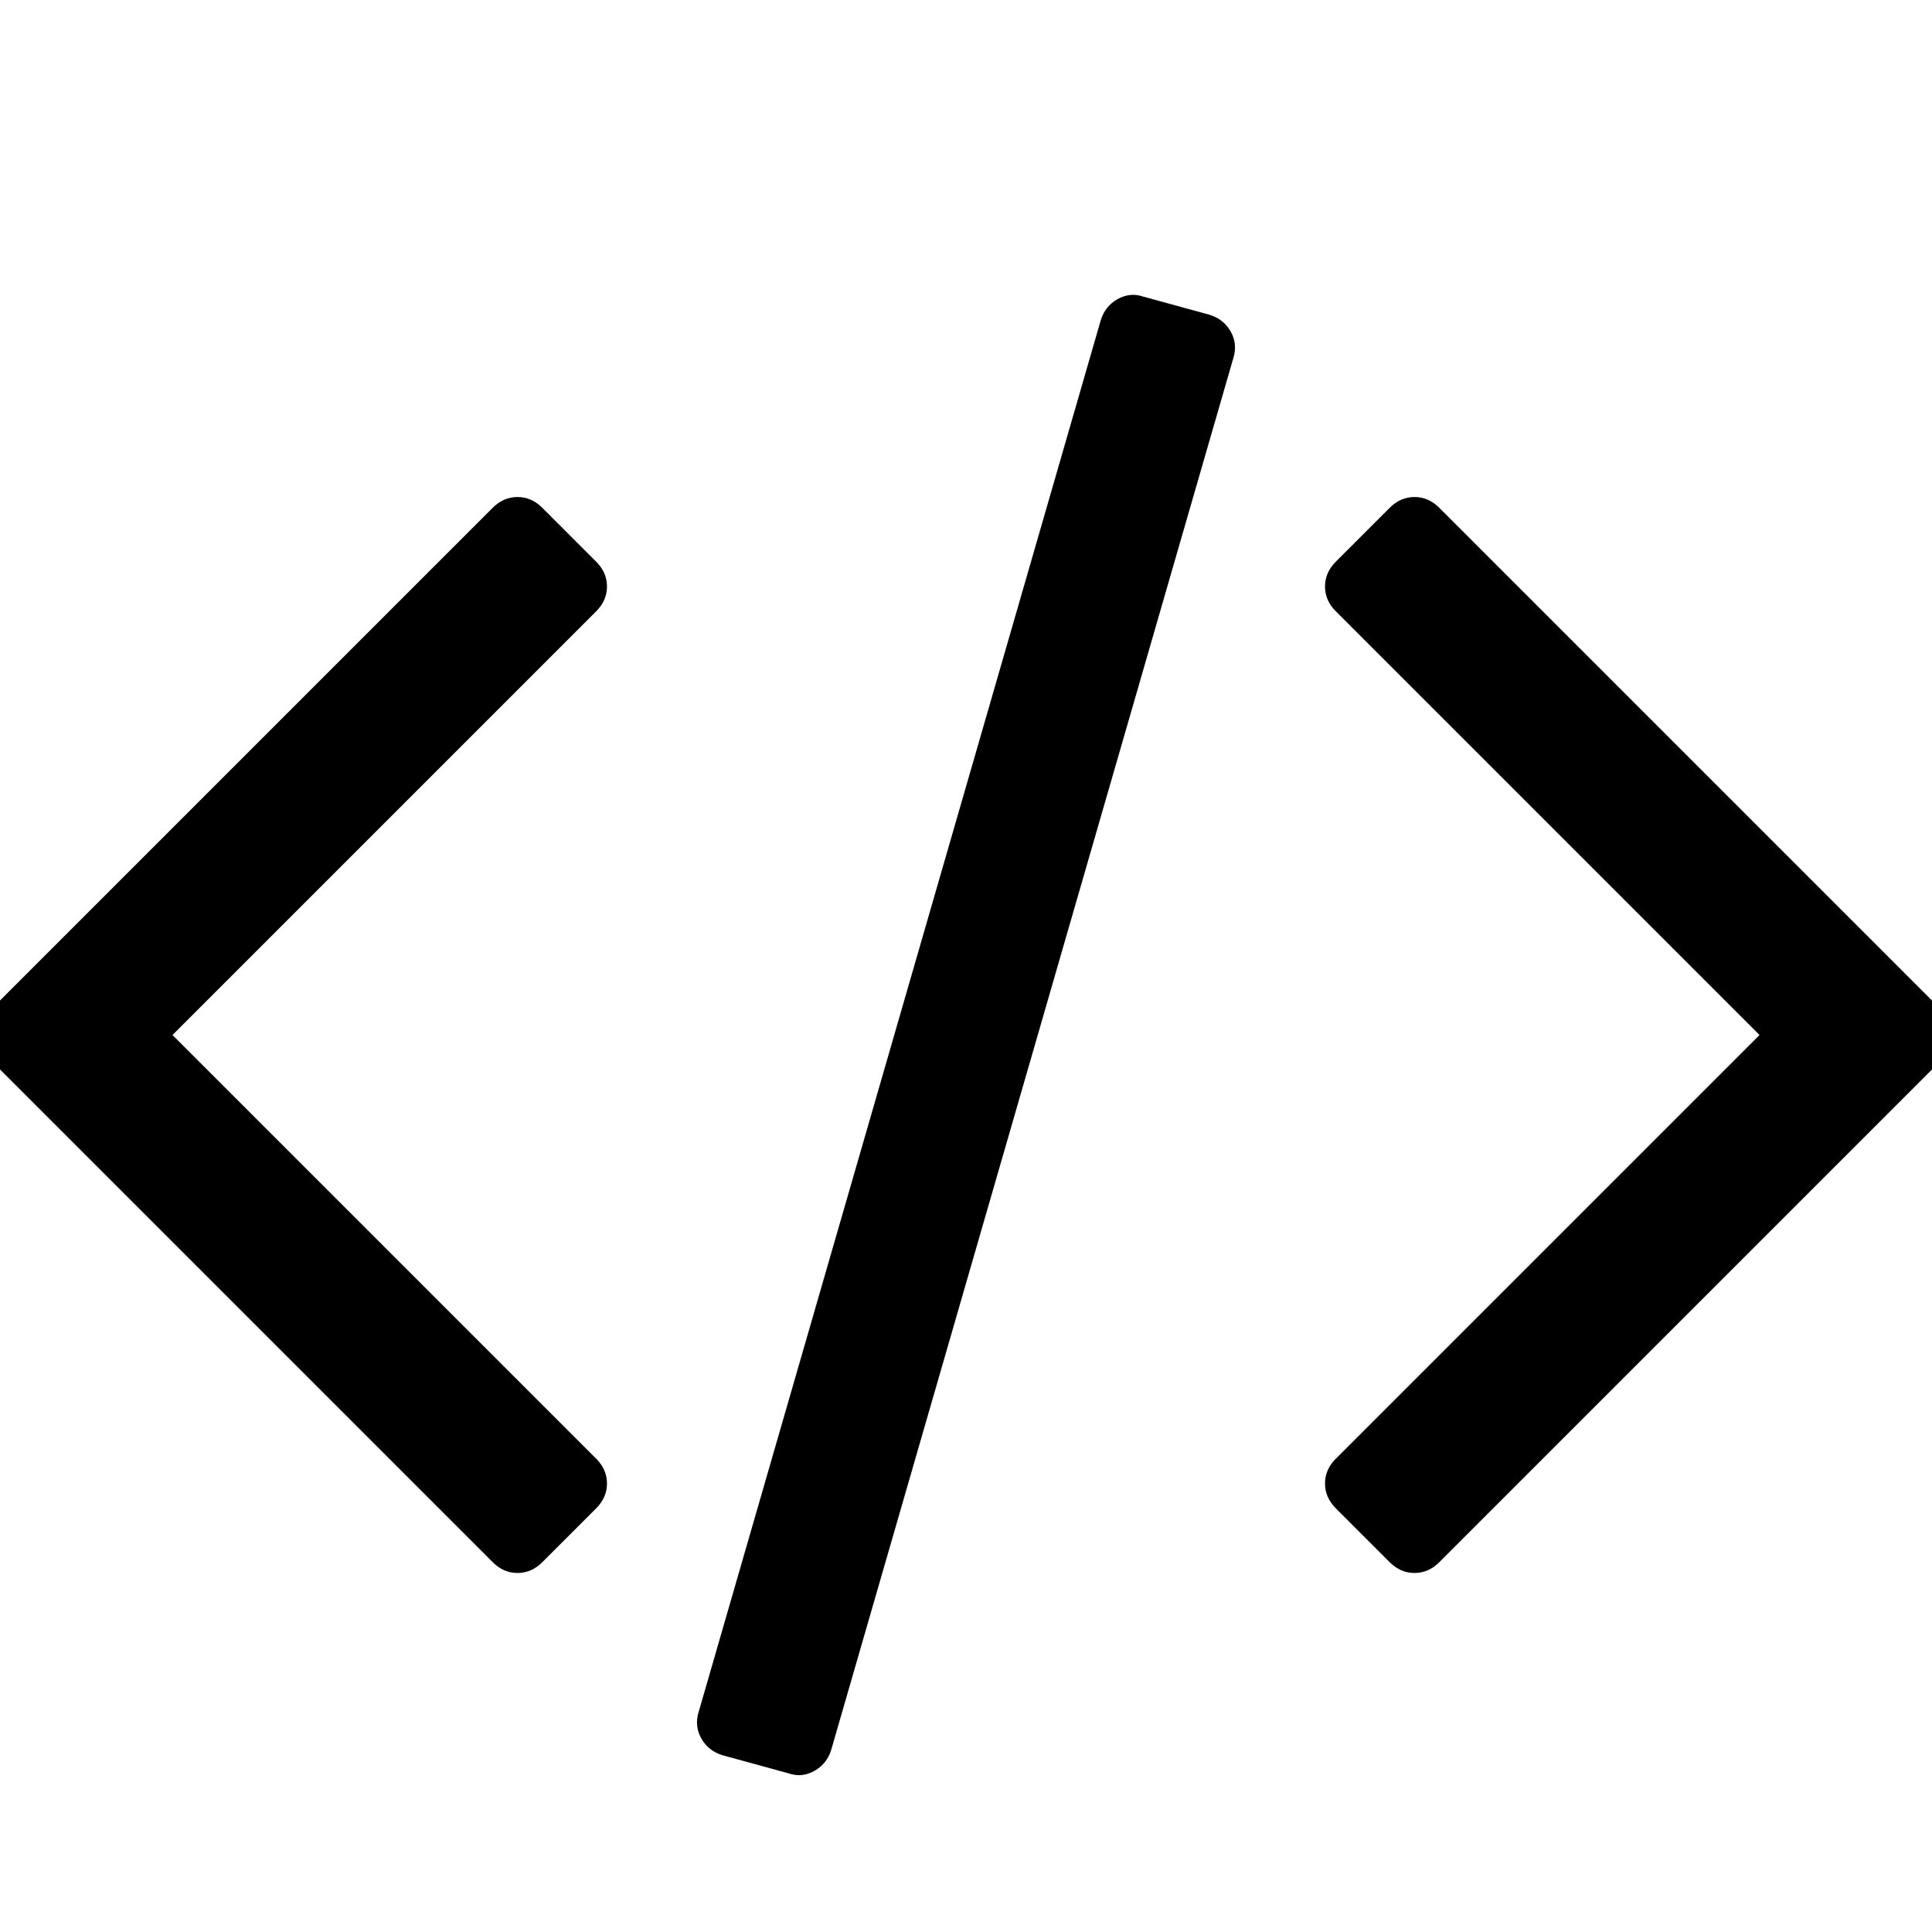
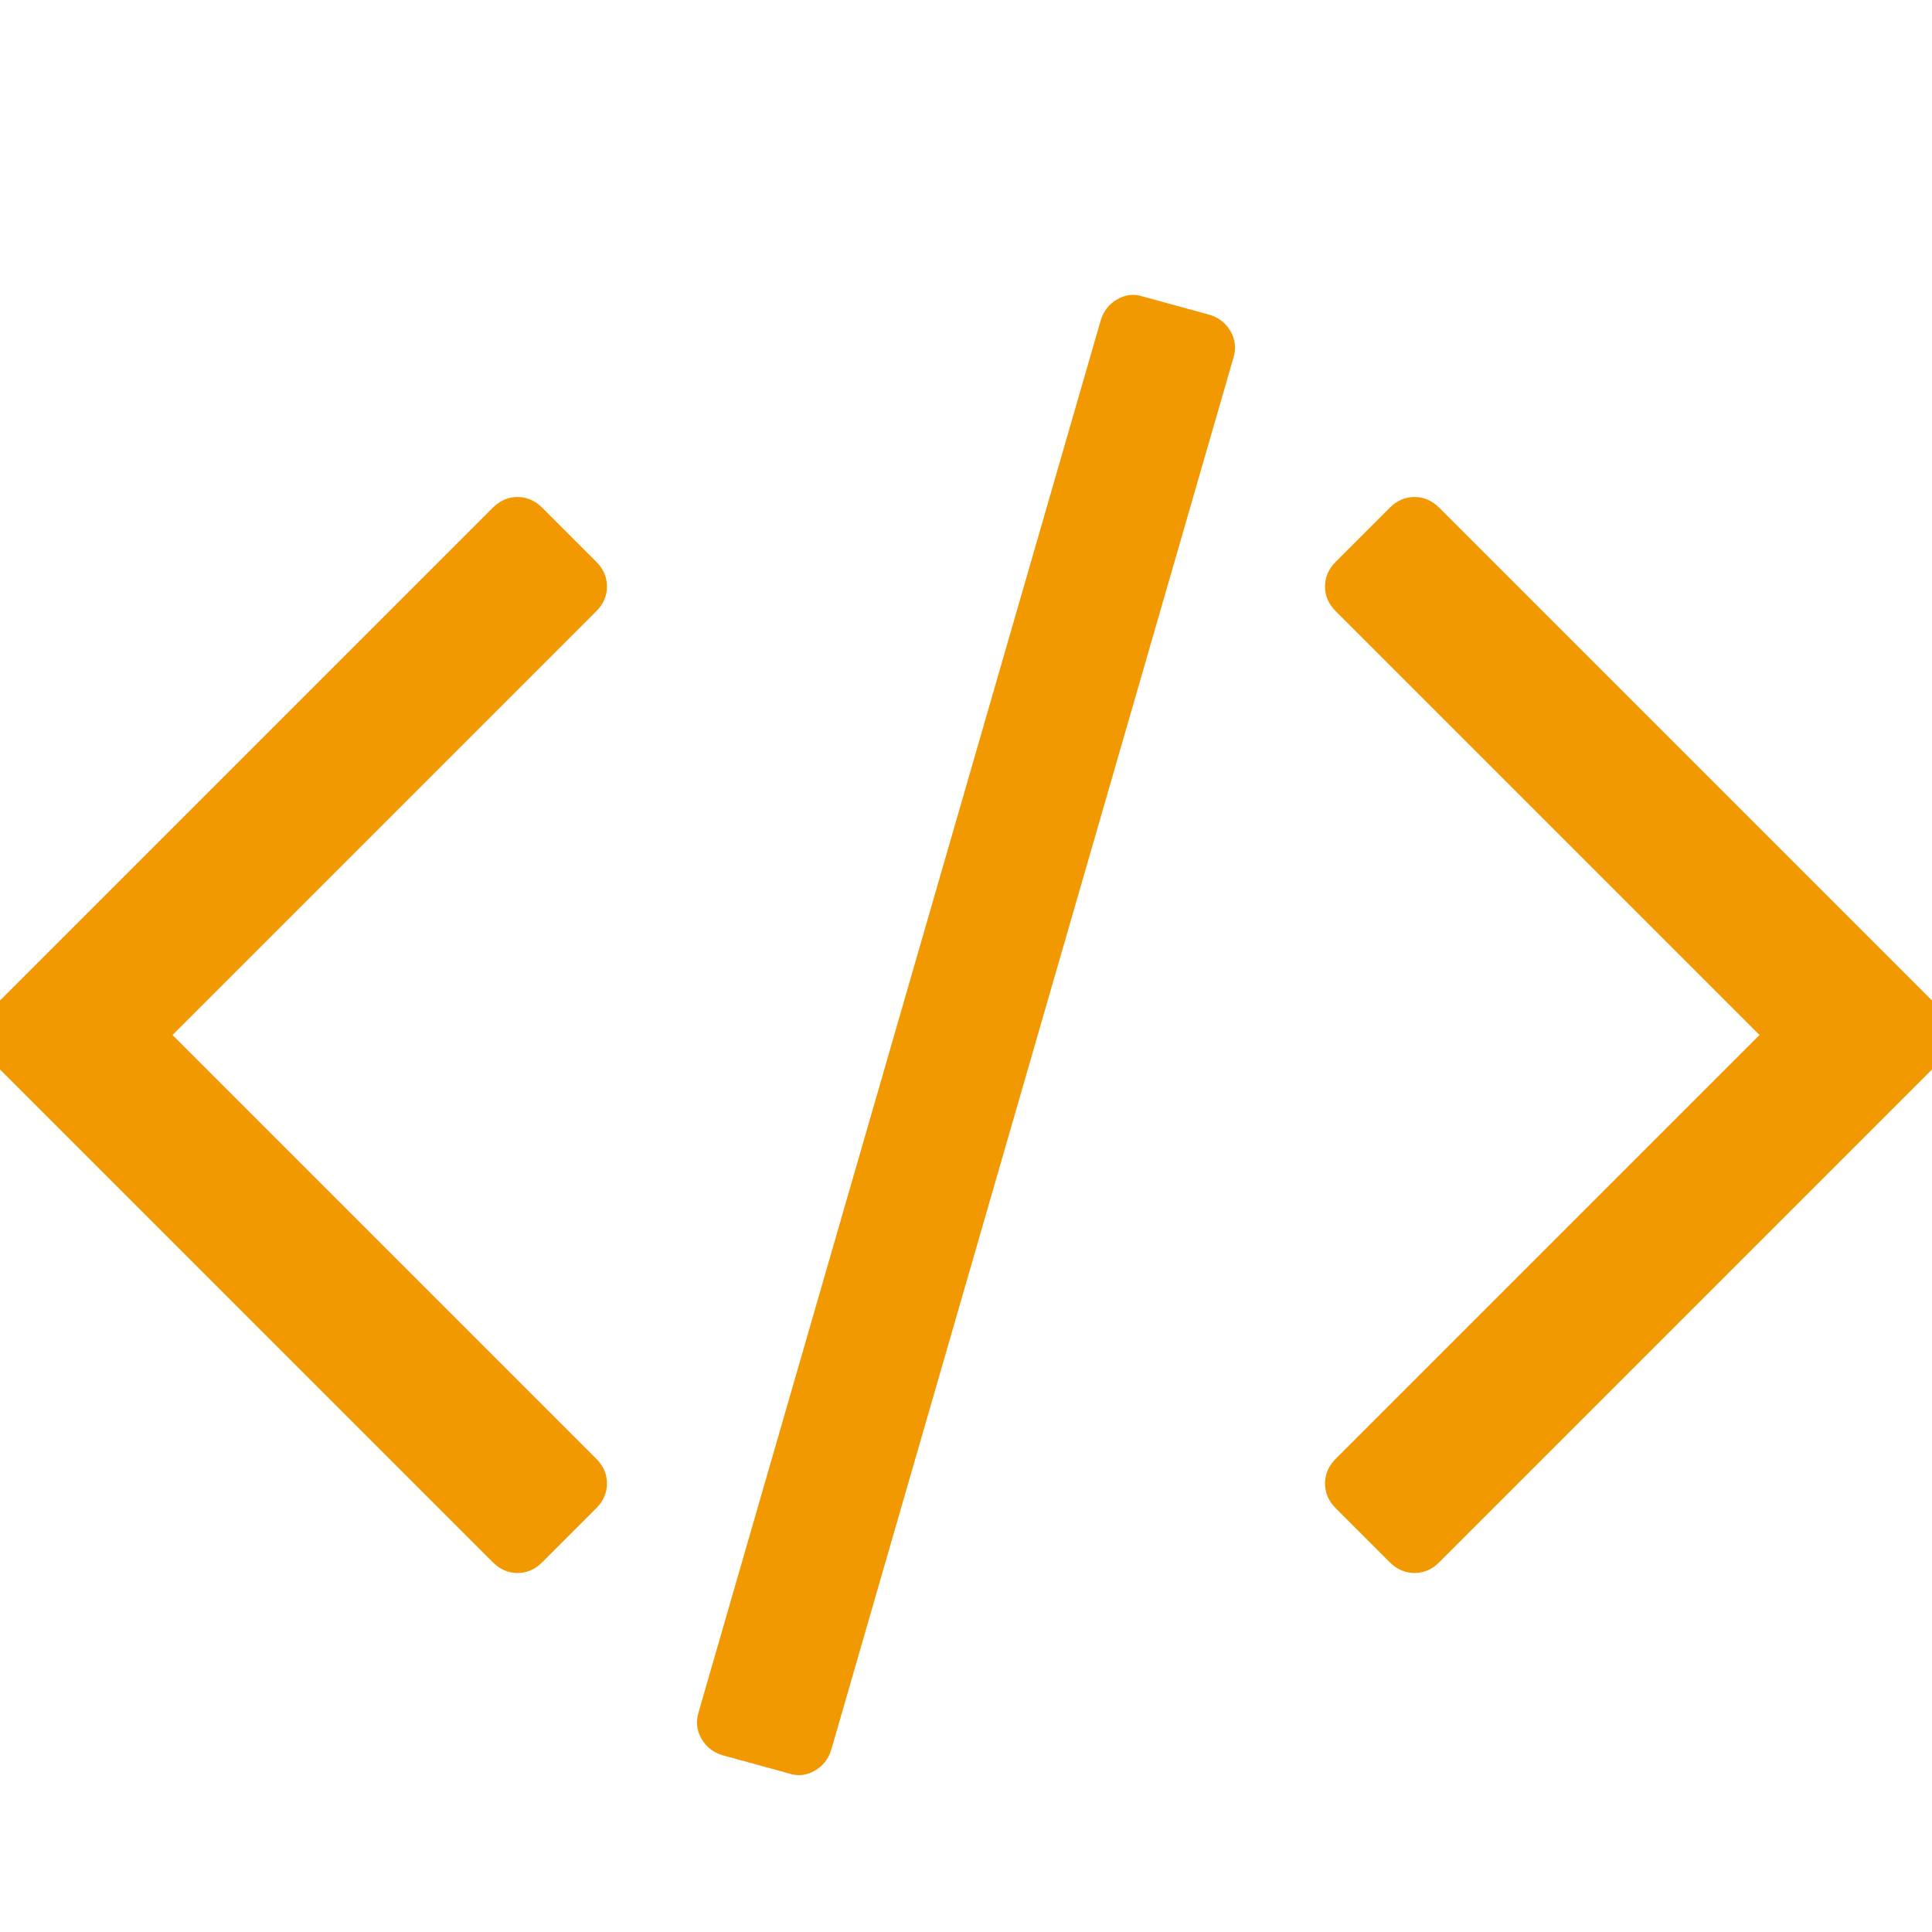
- <svg xmlns="http://www.w3.org/2000/svg" width="1792" height="1792" viewBox="0 0 1792 1792">
+ <svg xmlns="http://www.w3.org/2000/svg" width="1792" height="1792" viewBox="0 0 1792 1792" fill="rgb(242,152,0)">
  <path d="M553 1399l-50 50q-10 10-23 10t-23-10l-466-466q-10-10-10-23t10-23l466-466q10-10 23-10t23 10l50 50q10 10 10 23t-10 23l-393 393 393 393q10 10 10 23t-10 23zm591-1067l-373 1291q-4 13-15.5 19.5t-23.5 2.5l-62-17q-13-4-19.5-15.5t-2.5-24.5l373-1291q4-13 15.5-19.5t23.5-2.5l62 17q13 4 19.5 15.5t2.5 24.5zm657 651l-466 466q-10 10-23 10t-23-10l-50-50q-10-10-10-23t10-23l393-393-393-393q-10-10-10-23t10-23l50-50q10-10 23-10t23 10l466 466q10 10 10 23t-10 23z" />
</svg>
